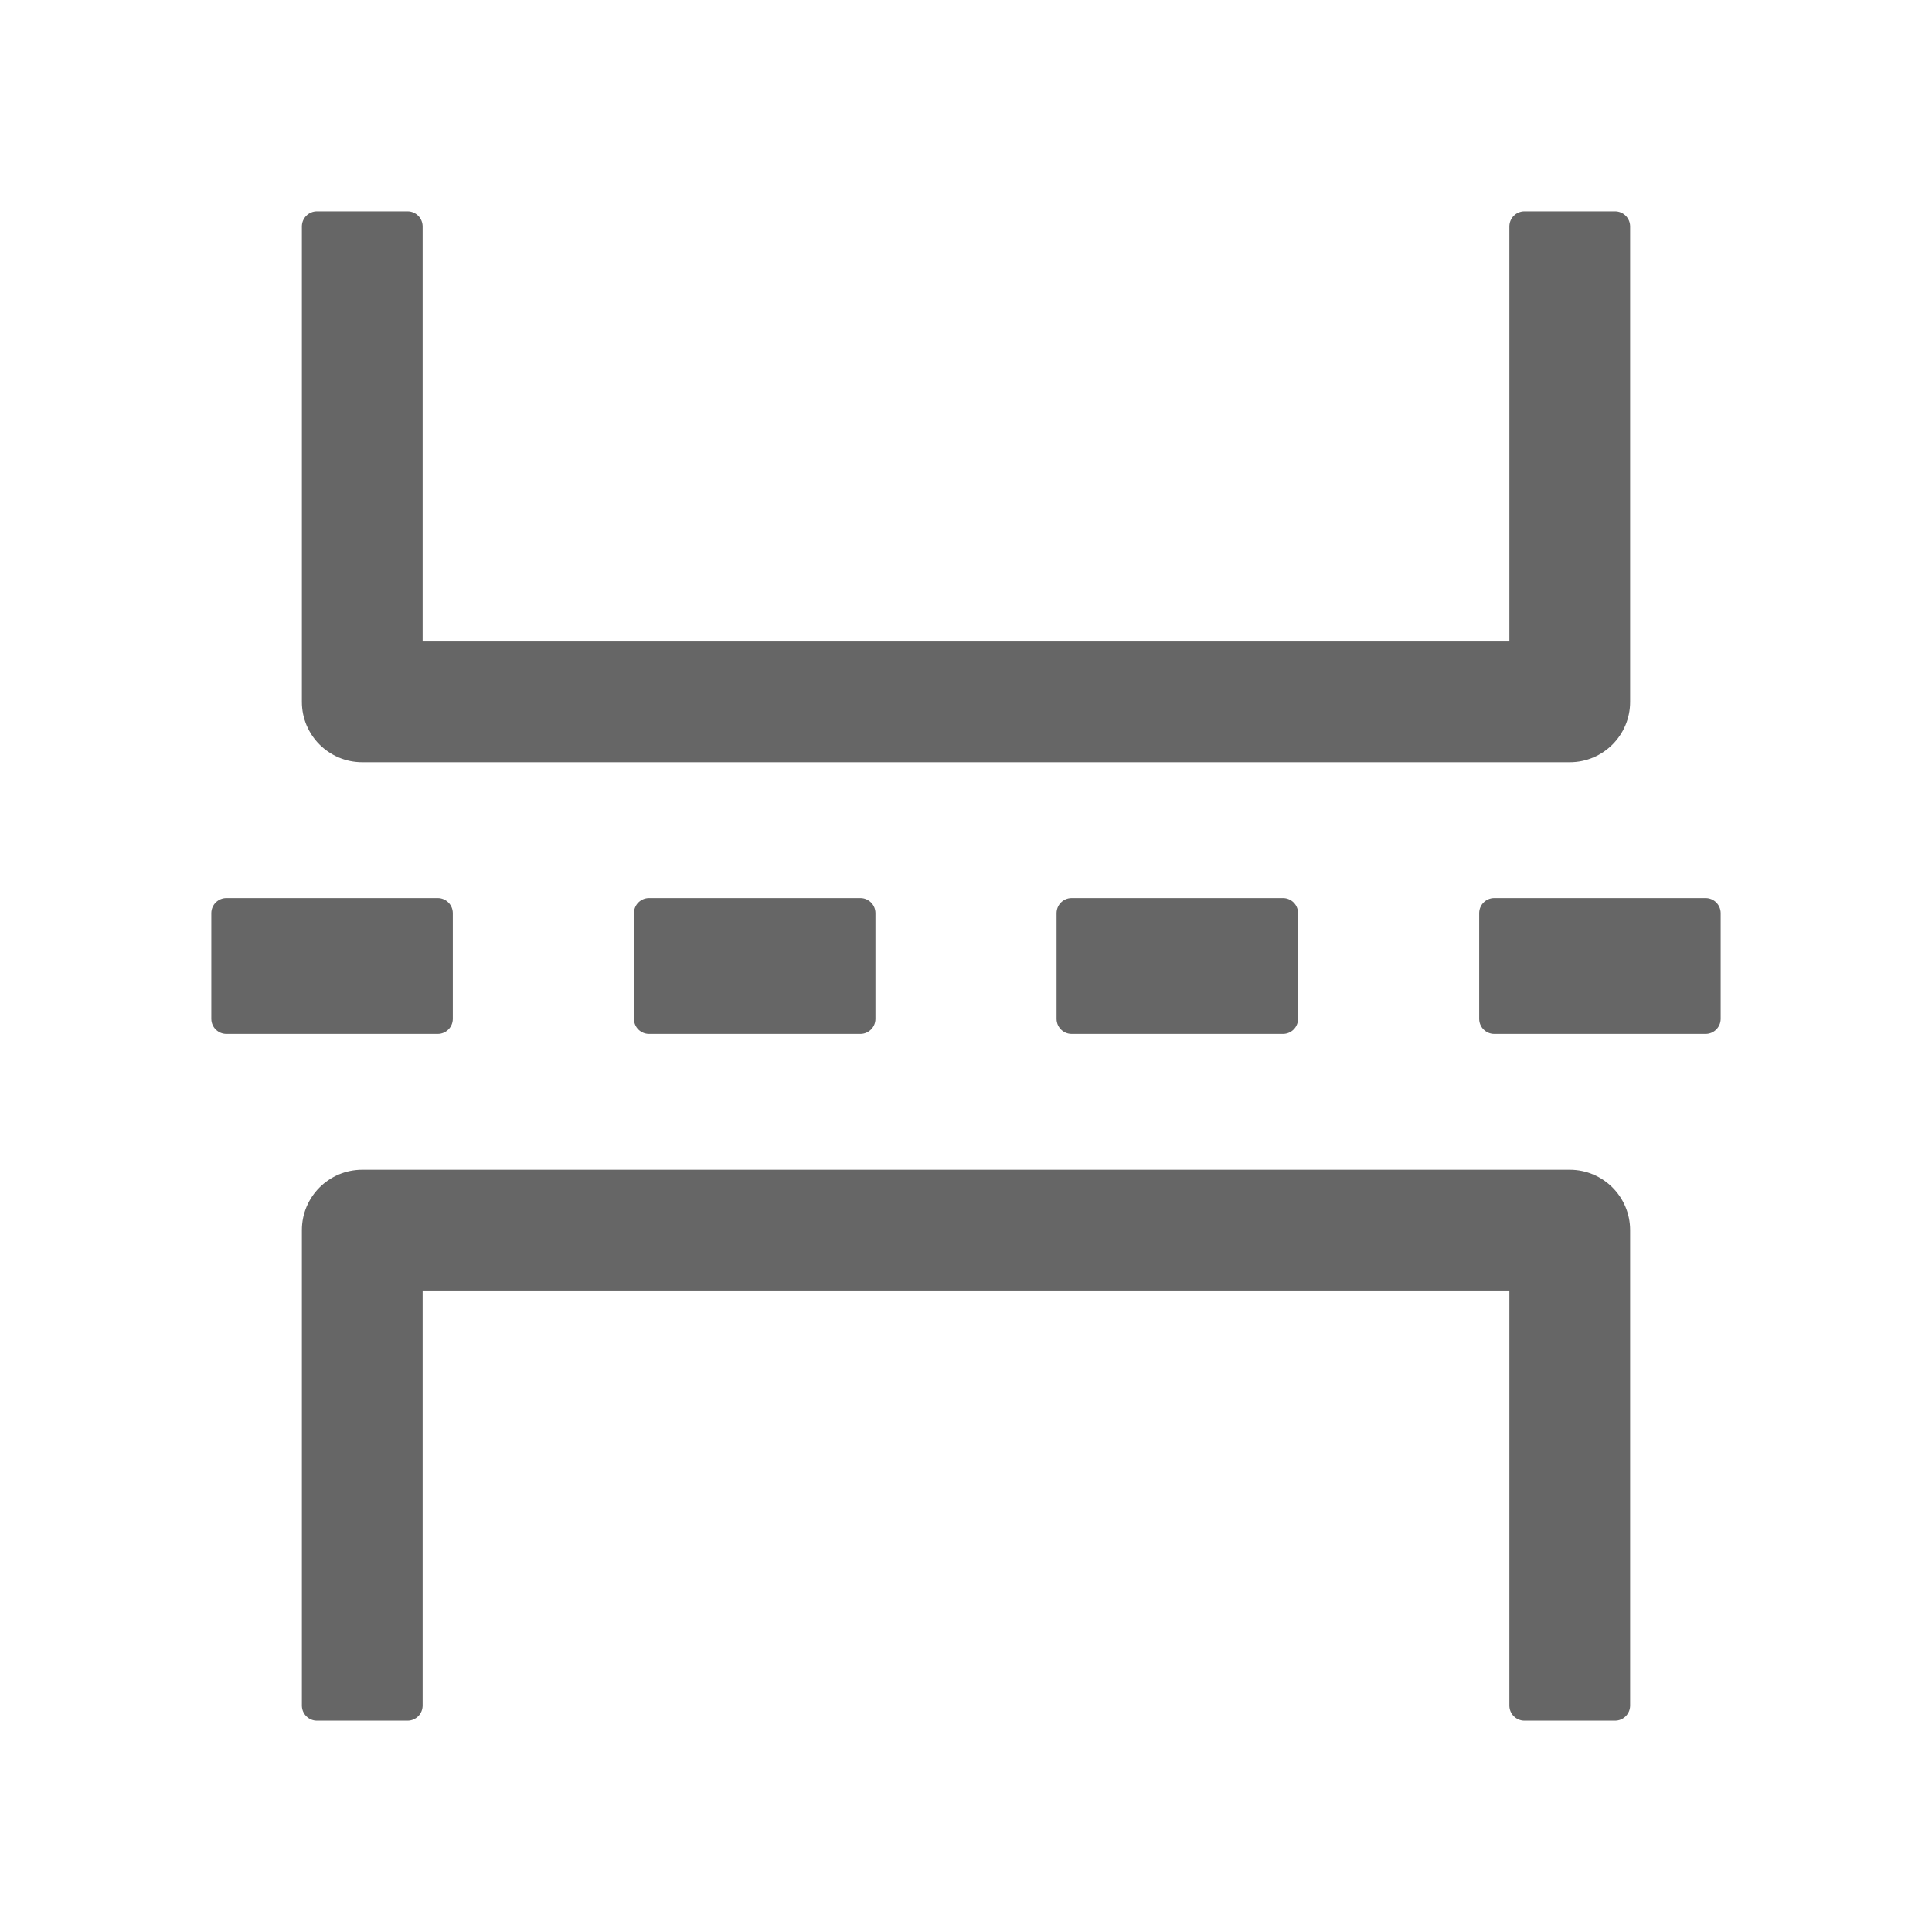
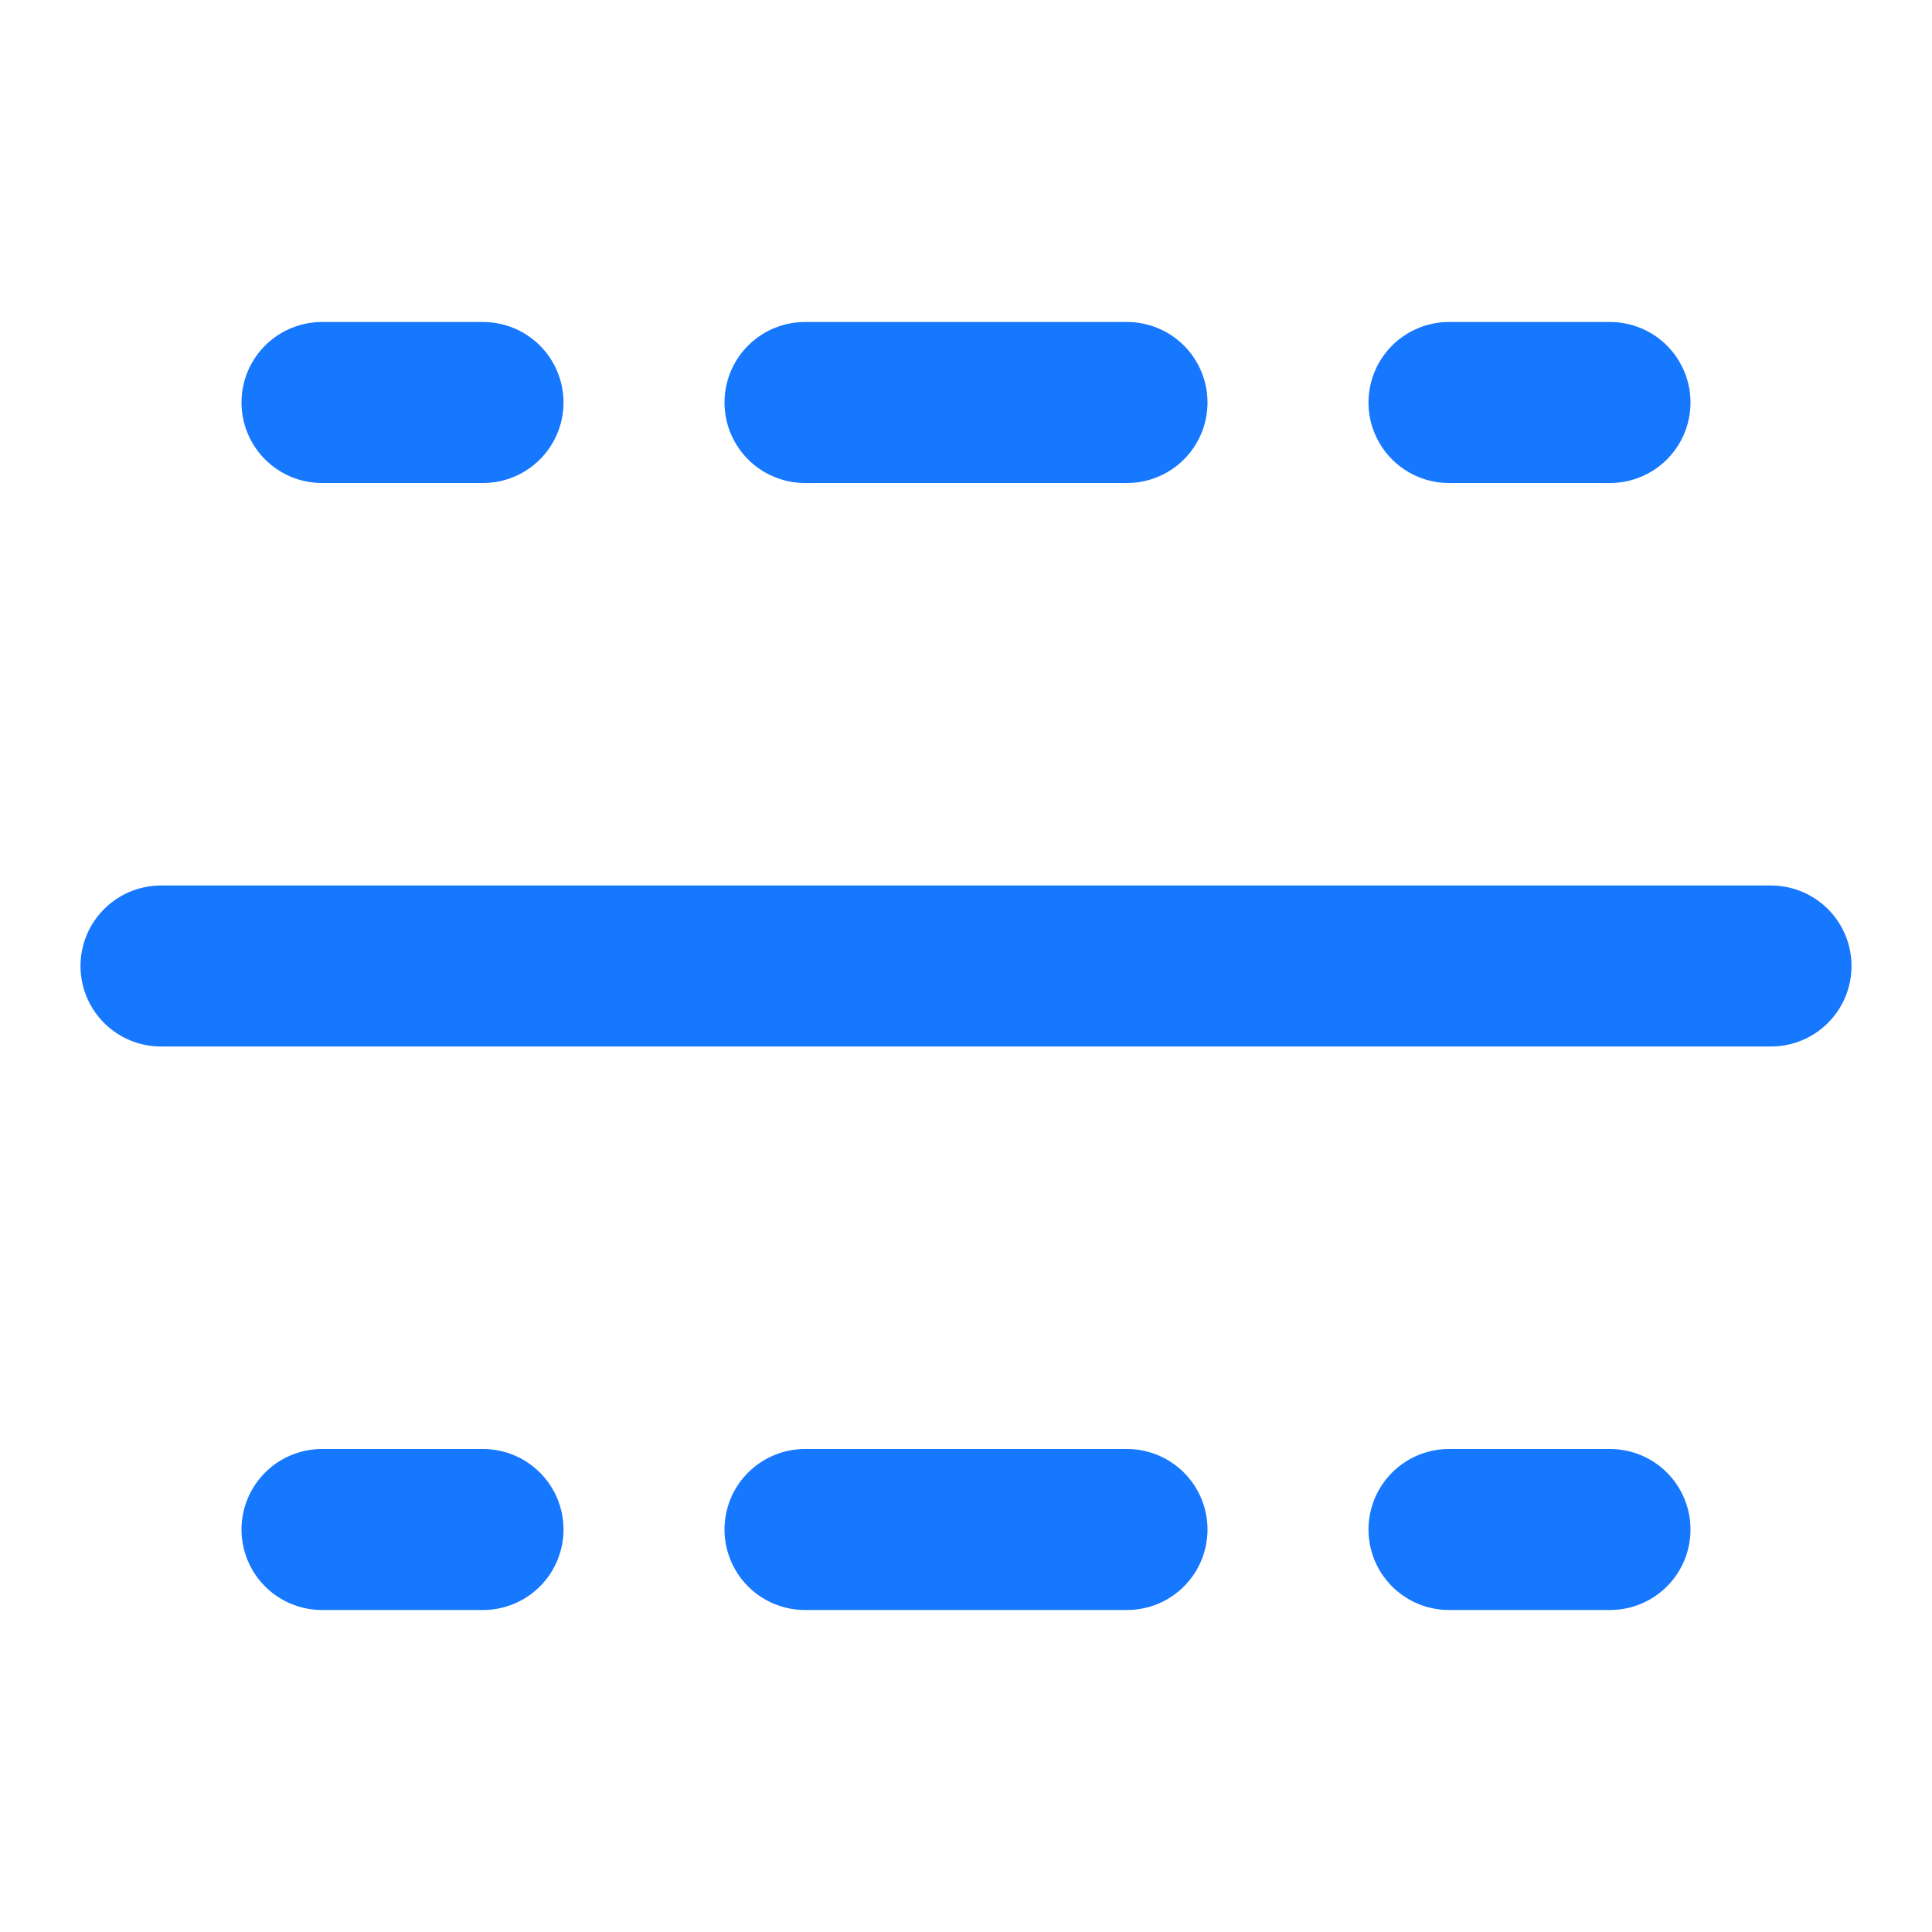
- <svg xmlns="http://www.w3.org/2000/svg" t="1736039387528" class="icon" viewBox="0 0 1024 1024" version="1.1" p-id="29063" width="200" height="200">
-   <path d="M832 620c17.673 0 32 14.327 32 32v252a8 8 0 0 1-8 8h-48a8 8 0 0 1-8-8V684H224v220a8 8 0 0 1-8 8h-48a8 8 0 0 1-8-8V652c0-17.673 14.327-32 32-32zM232 476a8 8 0 0 1 8 8v56a8 8 0 0 1-8 8H120a8 8 0 0 1-8-8v-56a8 8 0 0 1 8-8h112z m224 0a8 8 0 0 1 8 8v56a8 8 0 0 1-8 8H344a8 8 0 0 1-8-8v-56a8 8 0 0 1 8-8h112z m224 0a8 8 0 0 1 8 8v56a8 8 0 0 1-8 8H568a8 8 0 0 1-8-8v-56a8 8 0 0 1 8-8h112z m224 0a8 8 0 0 1 8 8v56a8 8 0 0 1-8 8H792a8 8 0 0 1-8-8v-56a8 8 0 0 1 8-8h112zM216 112a8 8 0 0 1 8 8v220h576V120a8 8 0 0 1 8-8h48a8 8 0 0 1 8 8v252c0 17.673-14.327 32-32 32H192c-17.673 0-32-14.327-32-32V120a8 8 0 0 1 8-8h48z" p-id="29064" fill="#666666" />
+ <svg xmlns="http://www.w3.org/2000/svg" width="24" height="24" viewBox="0 0 48 48" fill="none">
+   <path d="M4 24H44" stroke="#1677ff" stroke-width="4" stroke-linecap="round" stroke-linejoin="bevel" />
+   <path d="M8 10H12" stroke="#1677ff" stroke-width="4" stroke-linecap="round" stroke-linejoin="bevel" />
+   <path d="M20 10H28" stroke="#1677ff" stroke-width="4" stroke-linecap="round" stroke-linejoin="bevel" />
+   <path d="M36 10H40" stroke="#1677ff" stroke-width="4" stroke-linecap="round" stroke-linejoin="bevel" />
+   <path d="M8 38H12" stroke="#1677ff" stroke-width="4" stroke-linecap="round" stroke-linejoin="bevel" />
+   <path d="M20 38H28" stroke="#1677ff" stroke-width="4" stroke-linecap="round" stroke-linejoin="bevel" />
+   <path d="M36 38H40" stroke="#1677ff" stroke-width="4" stroke-linecap="round" stroke-linejoin="bevel" />
</svg>
